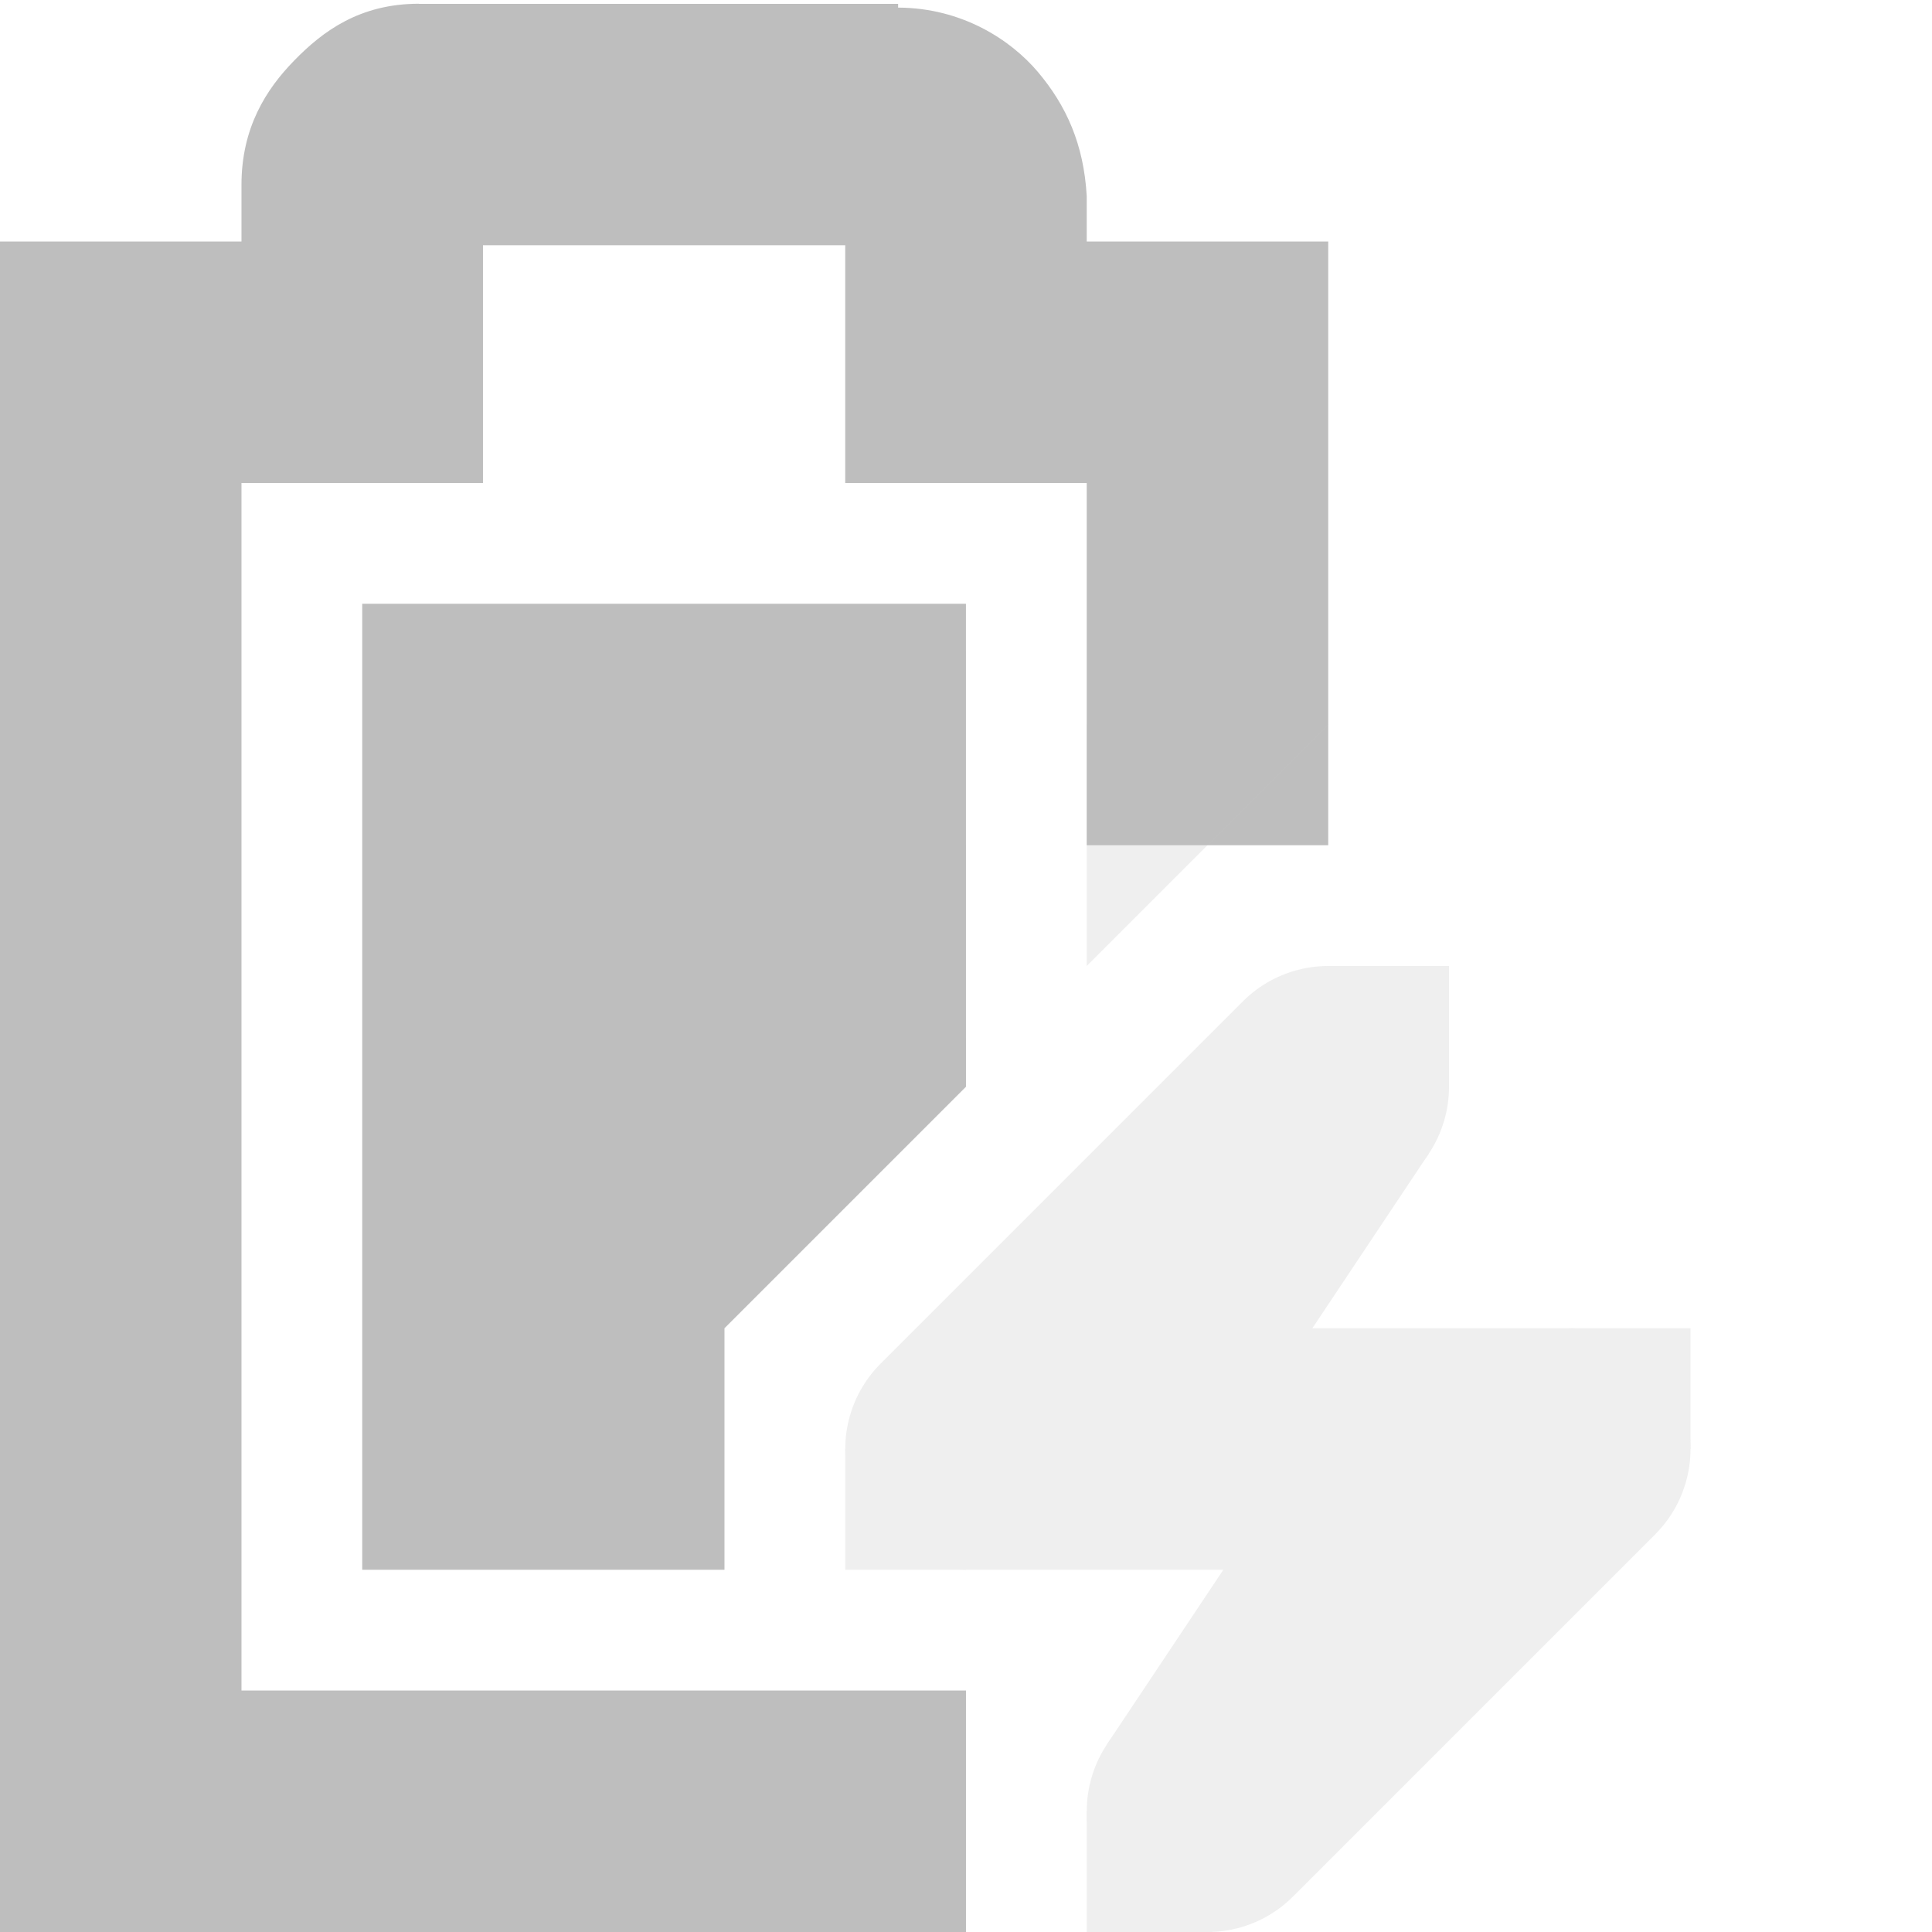
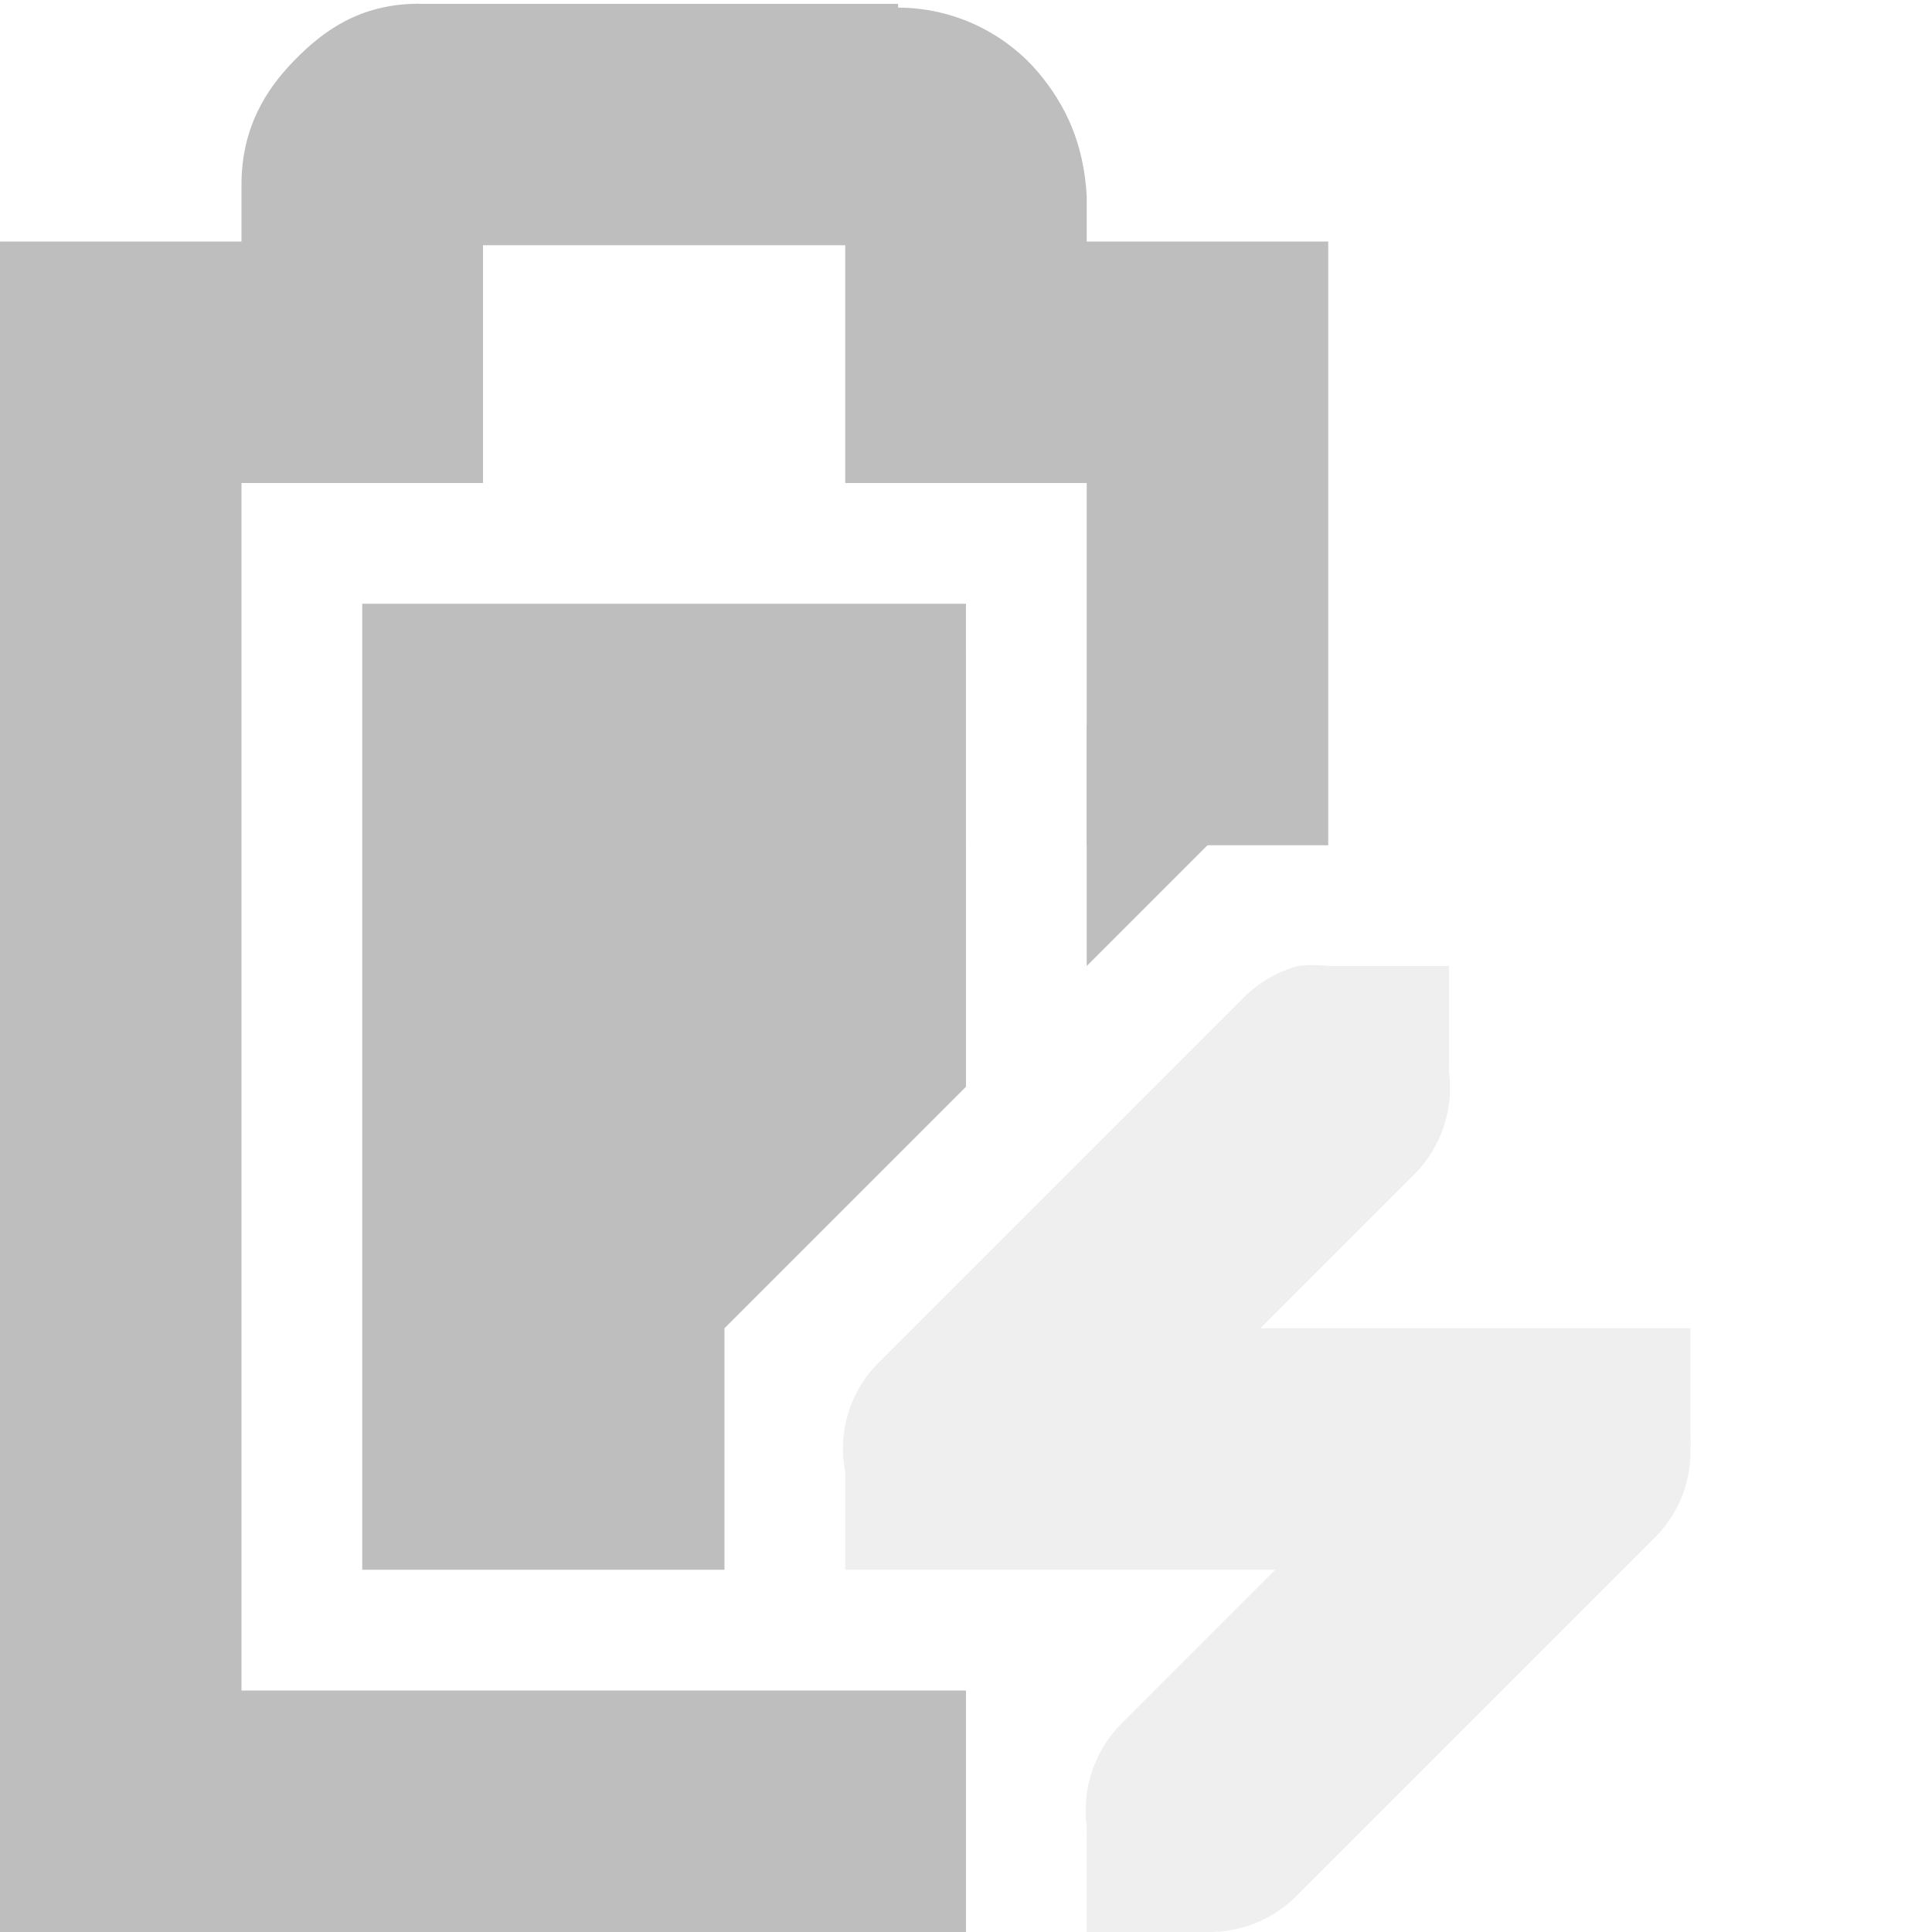
<svg xmlns="http://www.w3.org/2000/svg" id="svg7384" version="1.1" height="16" width="16">
  <defs id="defs7386" />
  <g transform="translate(-181.0002,-217)" id="layer9" style="display:inline">
    <path d="m 184,222 0,8 3,0 0,-2 2,-2 -2.5e-4,-4 -5,0 z" id="path10741" style="fill:#bebebe;fill-opacity:1;stroke:none" />
    <path d="m 184.469,217.031 c -0.49,0 -0.796,0.228 -1.031,0.469 -0.235,0.24 -0.438,0.559 -0.438,1.031 l 0,0.469 -1,0 -1,0 0,1 0,12 0,1 1,0 7,0 0,-2 -6,0 0,-10 1,0 1,0 0,-1 0,-0.969 3,0 0,0.969 0,1 1,0 1,0 0,3 2,0 0,-4 0,-1 -1,0 -1,0 0,-0.344 0,-0.031 c -0.024,-0.431 -0.17,-0.752 -0.406,-1.031 -0.224,-0.264 -0.627,-0.529 -1.156,-0.531 l 0,-0.031 -0.062,0 -3.906,0 z" id="path10743" style="font-size:medium;font-style:normal;font-variant:normal;font-weight:normal;font-stretch:normal;text-indent:0;text-align:start;text-decoration:none;line-height:normal;letter-spacing:normal;word-spacing:normal;text-transform:none;direction:ltr;block-progression:tb;writing-mode:lr-tb;text-anchor:start;color:#bebebe;fill:#bebebe;fill-opacity:1;stroke:none;stroke-width:2;marker:none;visibility:visible;display:inline;overflow:visible;enable-background:accumulate;font-family:Bitstream Vera Sans;-inkscape-font-specification:Bitstream Vera Sans" />
-     <g transform="matrix(0,1,-1,0,433.0002,197)" id="g10763" style="opacity:0.25">
-       <path d="m 29,241 3,3 0,-5 3,3" id="path10747" style="color:#bebebe;fill:#bebebe;fill-opacity:1;fill-rule:nonzero;stroke:#bebebe;stroke-width:2;stroke-linecap:round;stroke-linejoin:round;stroke-miterlimit:4;stroke-opacity:1;stroke-dasharray:none;marker:none;visibility:visible;display:inline;overflow:visible" />
-       <rect transform="matrix(0,-1,1,0,0,0)" x="-239" y="31" id="rect10749" height="1" style="color:#bebebe;fill:#bebebe;fill-opacity:1;fill-rule:nonzero;stroke:none;stroke-width:2;marker:none;visibility:visible;display:inline;overflow:visible" width="1" />
-       <rect transform="matrix(0,-1,1,0,0,0)" x="-245" y="32" id="rect10751" height="1" width="1" style="color:#bebebe;fill:#bebebe;fill-opacity:1;fill-rule:nonzero;stroke:none;stroke-width:2;marker:none;visibility:visible;display:inline;overflow:visible" />
-       <rect transform="matrix(0,-1,1,0,0,0)" x="-241" y="28" id="rect10753" height="1" style="color:#bebebe;fill:#bebebe;fill-opacity:1;fill-rule:nonzero;stroke:none;stroke-width:2;marker:none;visibility:visible;display:inline;overflow:visible" width="1" />
-       <rect transform="matrix(0,-1,1,0,0,0)" x="-243" y="35" id="rect10755" height="1" width="1" style="color:#bebebe;fill:#bebebe;fill-opacity:1;fill-rule:nonzero;stroke:none;stroke-width:2;marker:none;visibility:visible;display:inline;overflow:visible" />
-       <path d="m 32,243 -3,-2" id="path10757" style="color:#bebebe;fill:#bebebe;fill-opacity:1;fill-rule:nonzero;stroke:#bebebe;stroke-width:2;stroke-opacity:1;marker:none;visibility:visible;display:inline;overflow:visible" />
-       <path d="m 35,242 -3,-2" id="path10759" style="color:#bebebe;fill:#bebebe;fill-opacity:1;fill-rule:nonzero;stroke:#bebebe;stroke-width:2;stroke-opacity:1;marker:none;visibility:visible;display:inline;overflow:visible" />
-       <path transform="matrix(0,-1,1,0,-216,372)" d="m 129,244 2,-2 -2,0 0,2 z" id="path10761" style="color:#bebebe;fill:#bebebe;fill-opacity:1;fill-rule:nonzero;stroke:none;stroke-width:2;marker:none;visibility:visible;display:inline;overflow:visible" />
-     </g>
+     <path d="m 191.75,225 a 1.016,1.016 0 0 0 -0.469,0.281 l -3,3 A 1,1 0 0 0 188,229.188 l 0,0.812 0.812,0 0.188,0 2.562,0 -1.281,1.281 A 1.016,1.016 0 0 0 190,232.125 a 1.016,1.016 0 0 0 0,0.094 l 0,0.781 0.844,0 0.156,0 a 1.016,1.016 0 0 0 0.719,-0.281 l 3,-3 A 1,1 0 0 0 195,229 a 1,1 0 0 0 0,-0.125 l 0,-0.875 -0.844,0 -0.156,0 -2.562,0 1.281,-1.281 A 1.016,1.016 0 0 0 193,225.875 a 1.016,1.016 0 0 0 0,-0.094 l 0,-0.781 -0.844,0 -0.094,0 a 1.016,1.016 0 0 0 -0.062,0 1.016,1.016 0 0 0 -0.25,0 z" id="path10747" style="font-size:medium;font-style:normal;font-variant:normal;font-weight:normal;font-stretch:normal;text-indent:0;text-align:start;text-decoration:none;line-height:normal;letter-spacing:normal;word-spacing:normal;text-transform:none;direction:ltr;block-progression:tb;writing-mode:lr-tb;text-anchor:start;opacity:0.25;color:#bebebe;fill:#bebebe;fill-opacity:1;fill-rule:nonzero;stroke:none;stroke-width:2;marker:none;visibility:visible;display:inline;overflow:visible;enable-background:accumulate;font-family:Bitstream Vera Sans;-inkscape-font-specification:Bitstream Vera Sans" />
+     <path d="m 190,225 2,-2 -2,0 0,2 z" id="path10761" style="color:#bebebe;fill:#bebebe;fill-opacity:1;fill-rule:nonzero;stroke:none;stroke-width:2;marker:none;visibility:visible;display:inline;overflow:visible" />
  </g>
  <g transform="translate(-181.0002,-217)" id="layer10" />
  <g transform="translate(-181.0002,-217)" id="layer11" />
  <g transform="translate(-181.0002,-217)" id="layer12" />
  <g transform="translate(-181.0002,-217)" id="layer13" />
  <g transform="translate(-181.0002,-217)" id="layer14" />
-   <g transform="translate(-181.0002,-217)" id="layer15" />
+   <g transform="translate(-181.0002,-217)" id="layer15" style="display:inline" />
</svg>
